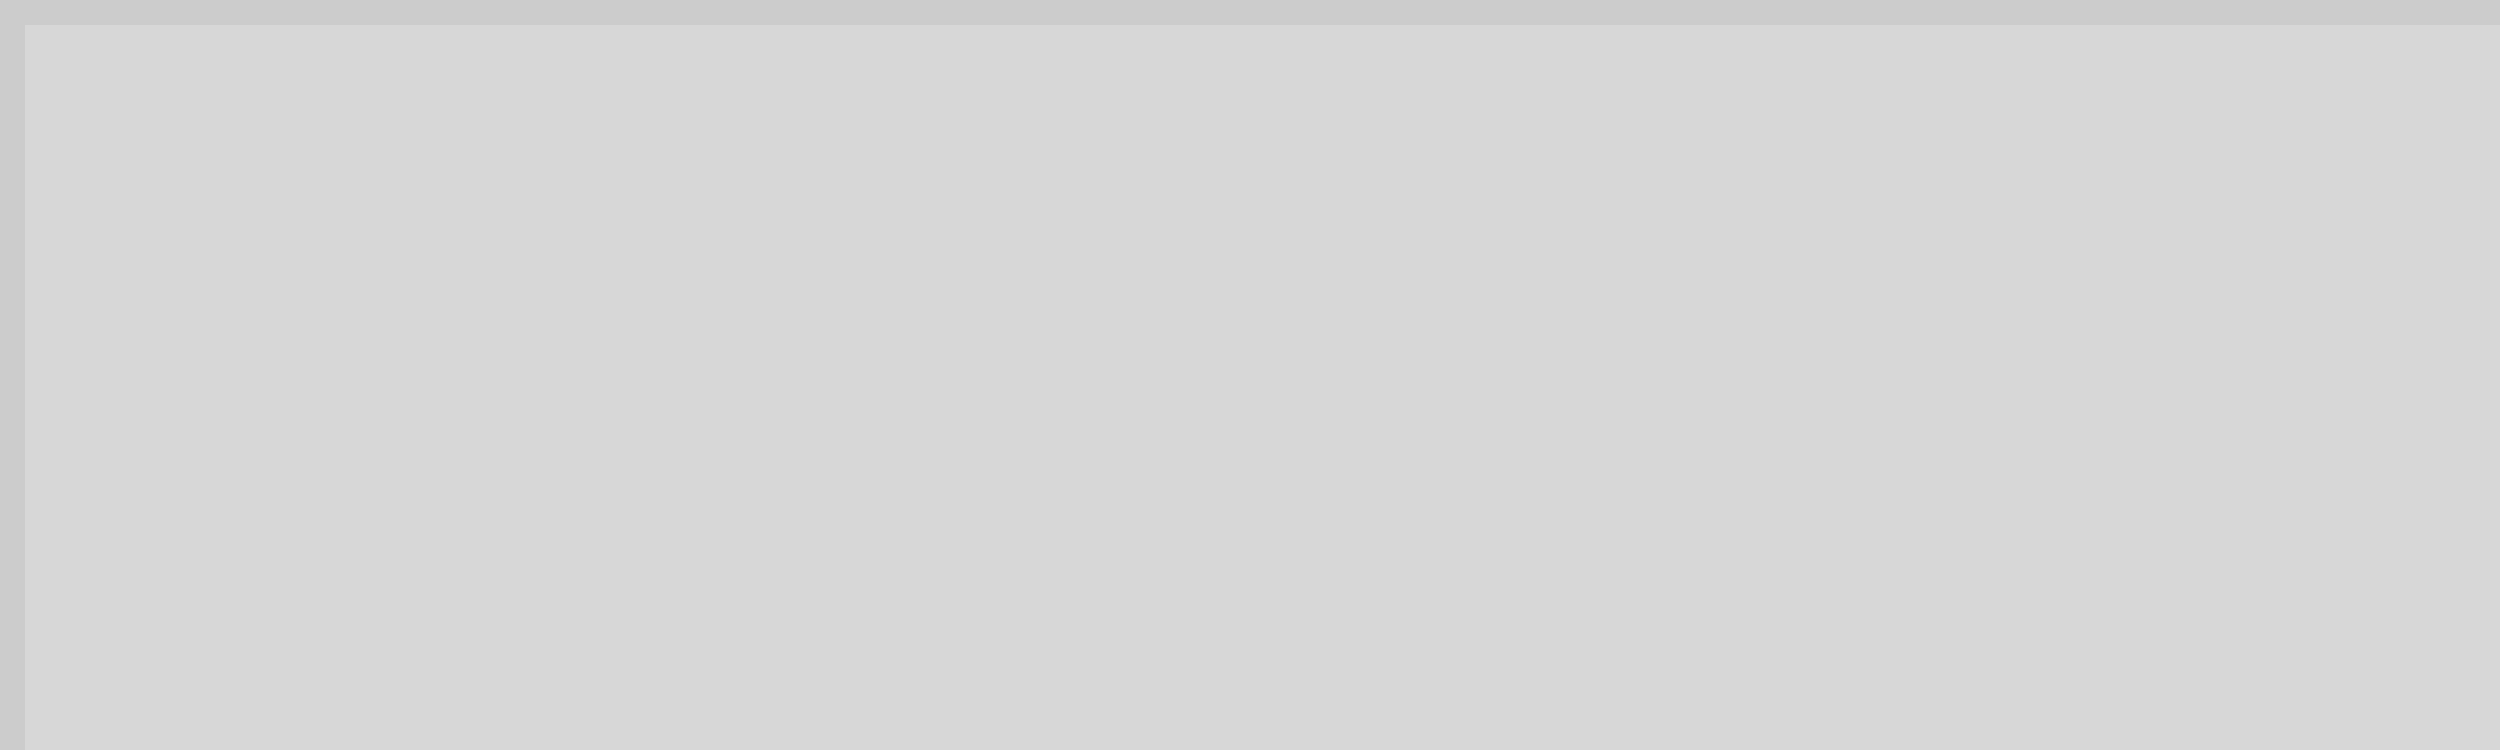
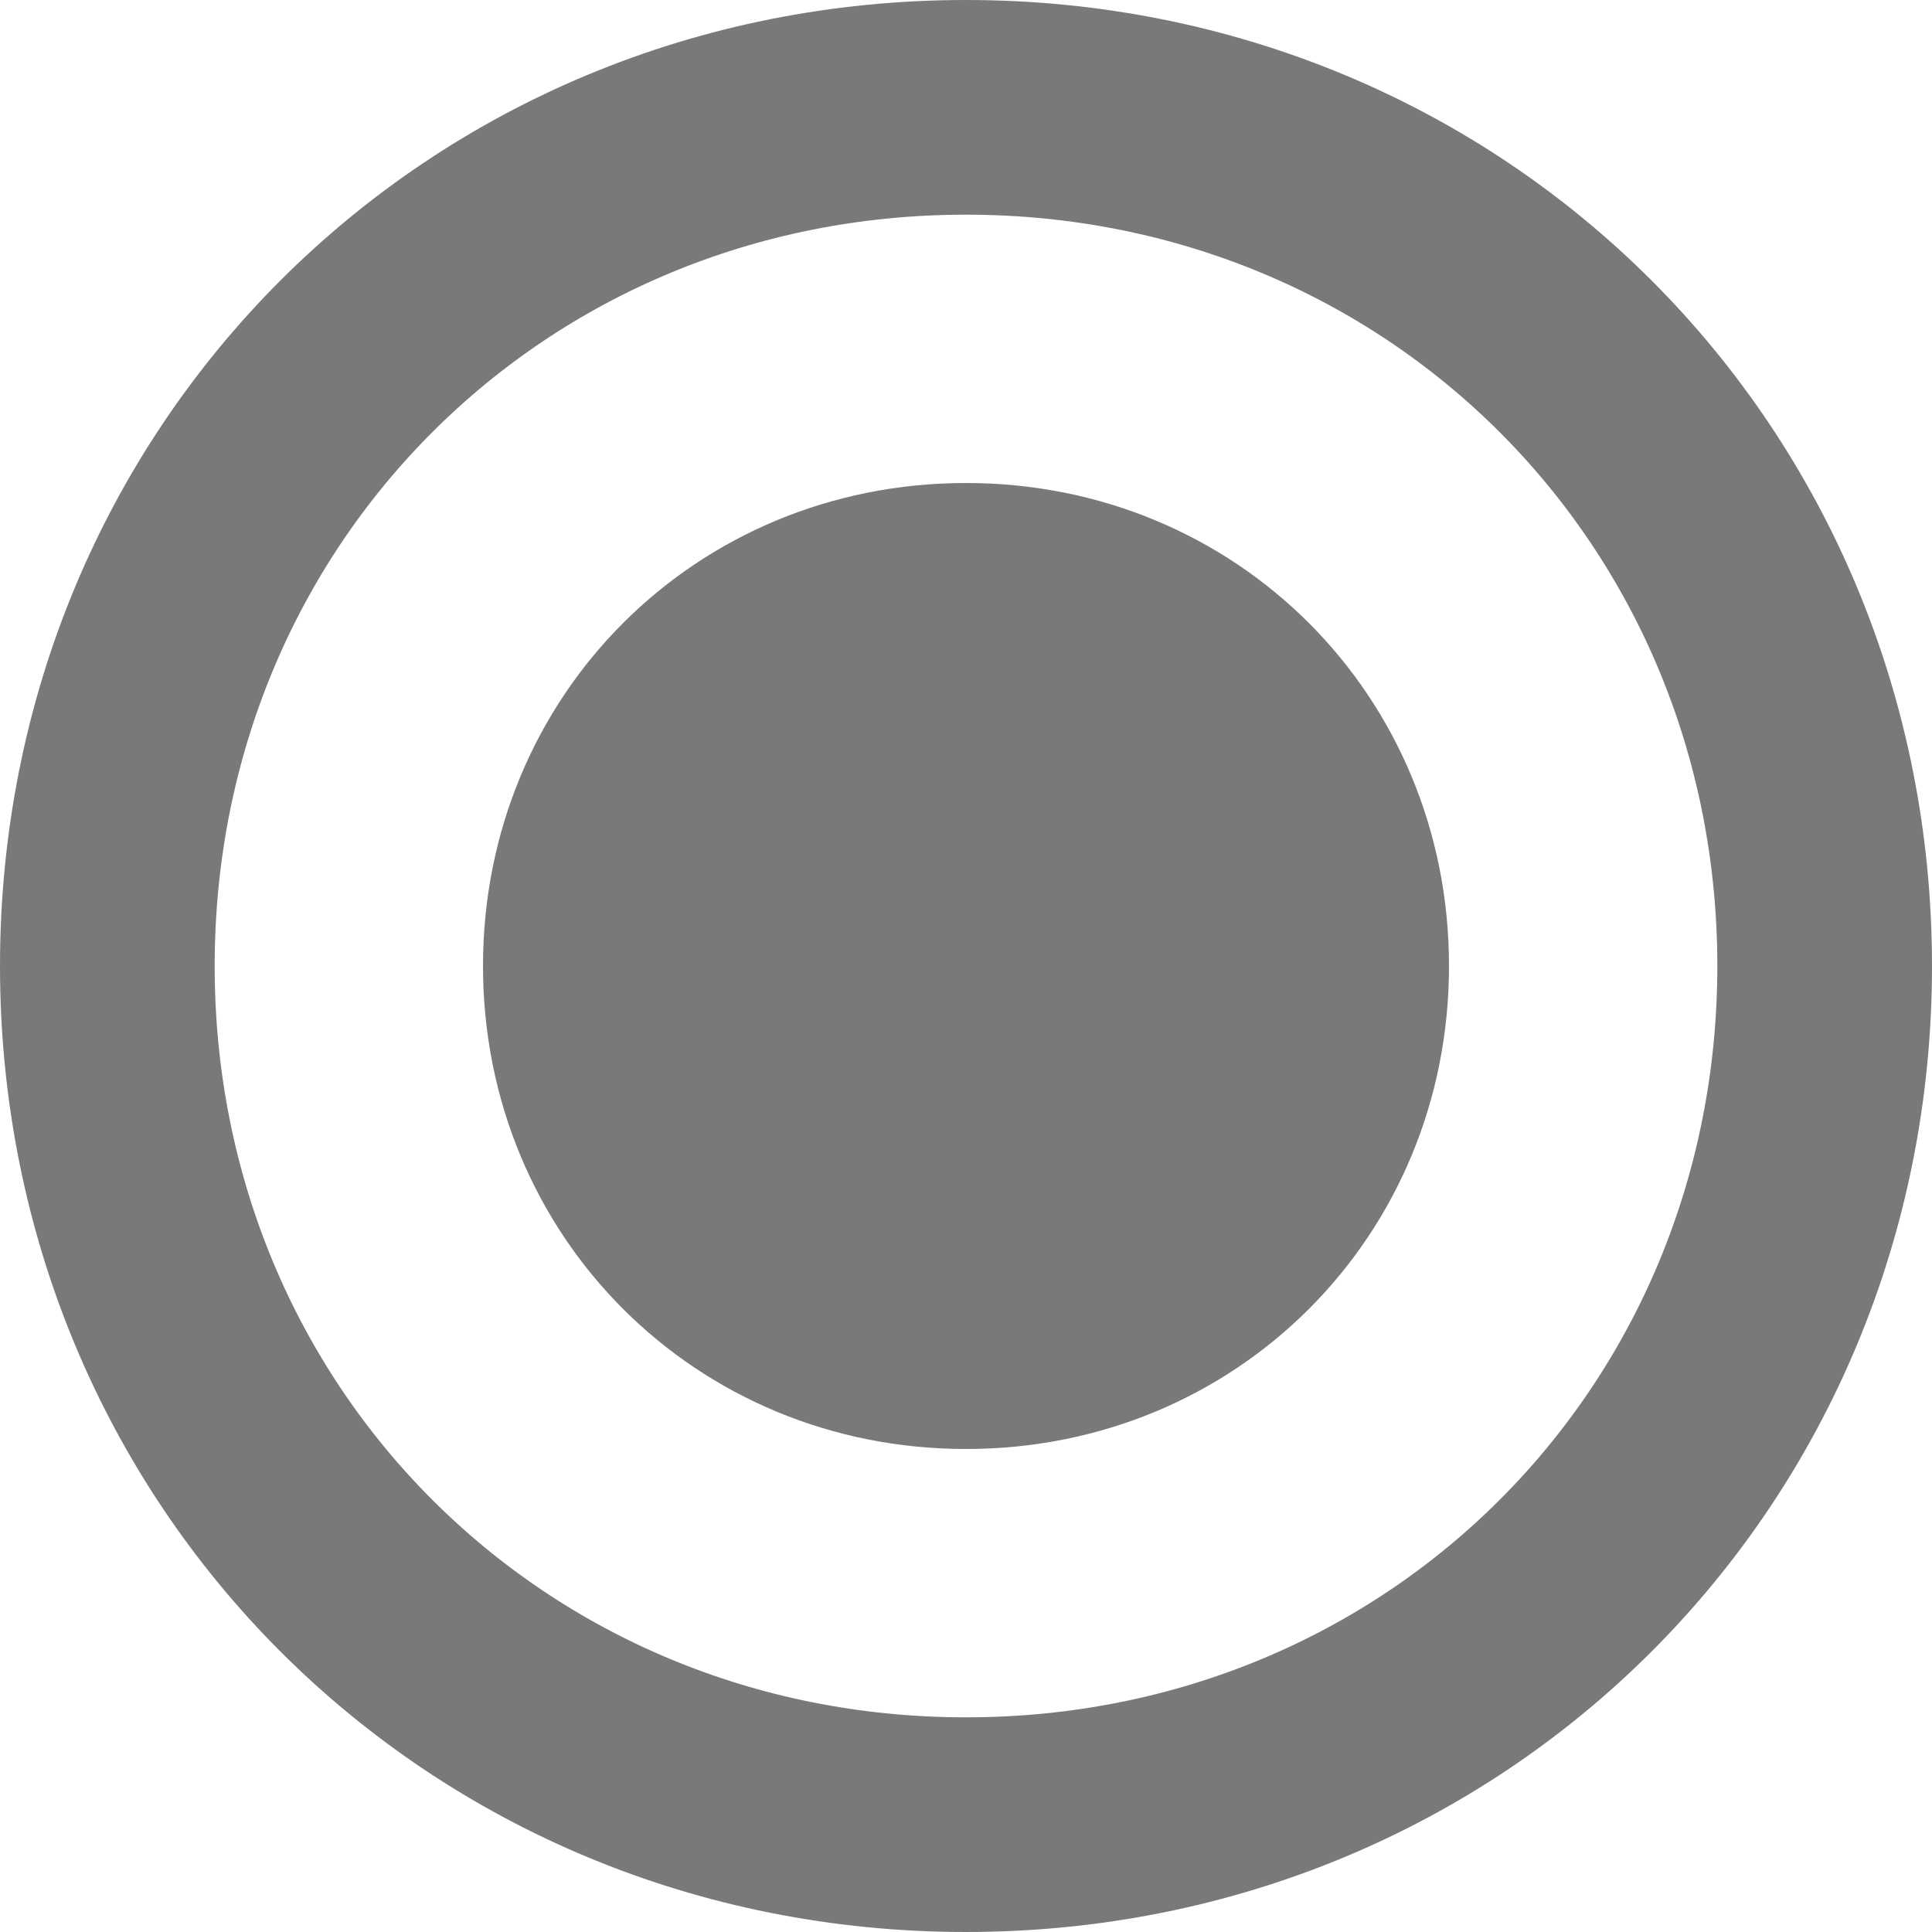
- <svg xmlns="http://www.w3.org/2000/svg" version="1.1" width="100px" height="30px" viewBox="500 0 100 30">
-   <path d="M 1 1  L 100 1  L 100 30  L 1 30  L 1 1  Z " fill-rule="nonzero" fill="rgba(215, 215, 215, 1)" stroke="none" transform="matrix(1 0 0 1 500 0 )" class="fill" />
-   <path d="M 0.5 1  L 0.5 30  " stroke-width="1" stroke-dasharray="0" stroke="rgba(204, 204, 204, 1)" fill="none" transform="matrix(1 0 0 1 500 0 )" class="stroke" />
-   <path d="M 0 0.5  L 100 0.5  " stroke-width="1" stroke-dasharray="0" stroke="rgba(204, 204, 204, 1)" fill="none" transform="matrix(1 0 0 1 500 0 )" class="stroke" />
+ <svg xmlns="http://www.w3.org/2000/svg" version="1.1" width="18px" height="18px" viewBox="202 111 18 18">
+   <path d="M 211 111  C 216.04 111  220 114.96  220 120  C 220 125.04  216.04 129  211 129  C 205.96 129  202 125.04  202 120  C 202 114.96  205.96 111  211 111  Z " fill-rule="nonzero" fill="rgba(255, 255, 255, 0)" stroke="none" class="fill" />
+   <path d="M 211 112  C 215.48 112  219 115.52  219 120  C 219 124.48  215.48 128  211 128  C 206.52 128  203 124.48  203 120  C 203 115.52  206.52 112  211 112  Z " stroke-width="2" stroke-dasharray="0" stroke="rgba(121, 121, 121, 1)" fill="none" class="stroke" />
+   <path d="M 211 124.5  C 208.48 124.5  206.5 122.52  206.5 120  C 206.5 117.48  208.48 115.5  211 115.5  C 213.52 115.5  215.5 117.48  215.5 120  C 215.5 122.52  213.52 124.5  211 124.5  " fill-rule="nonzero" fill="rgba(121, 121, 121, 1)" stroke="none" class="stroke btn_check" />
</svg>
